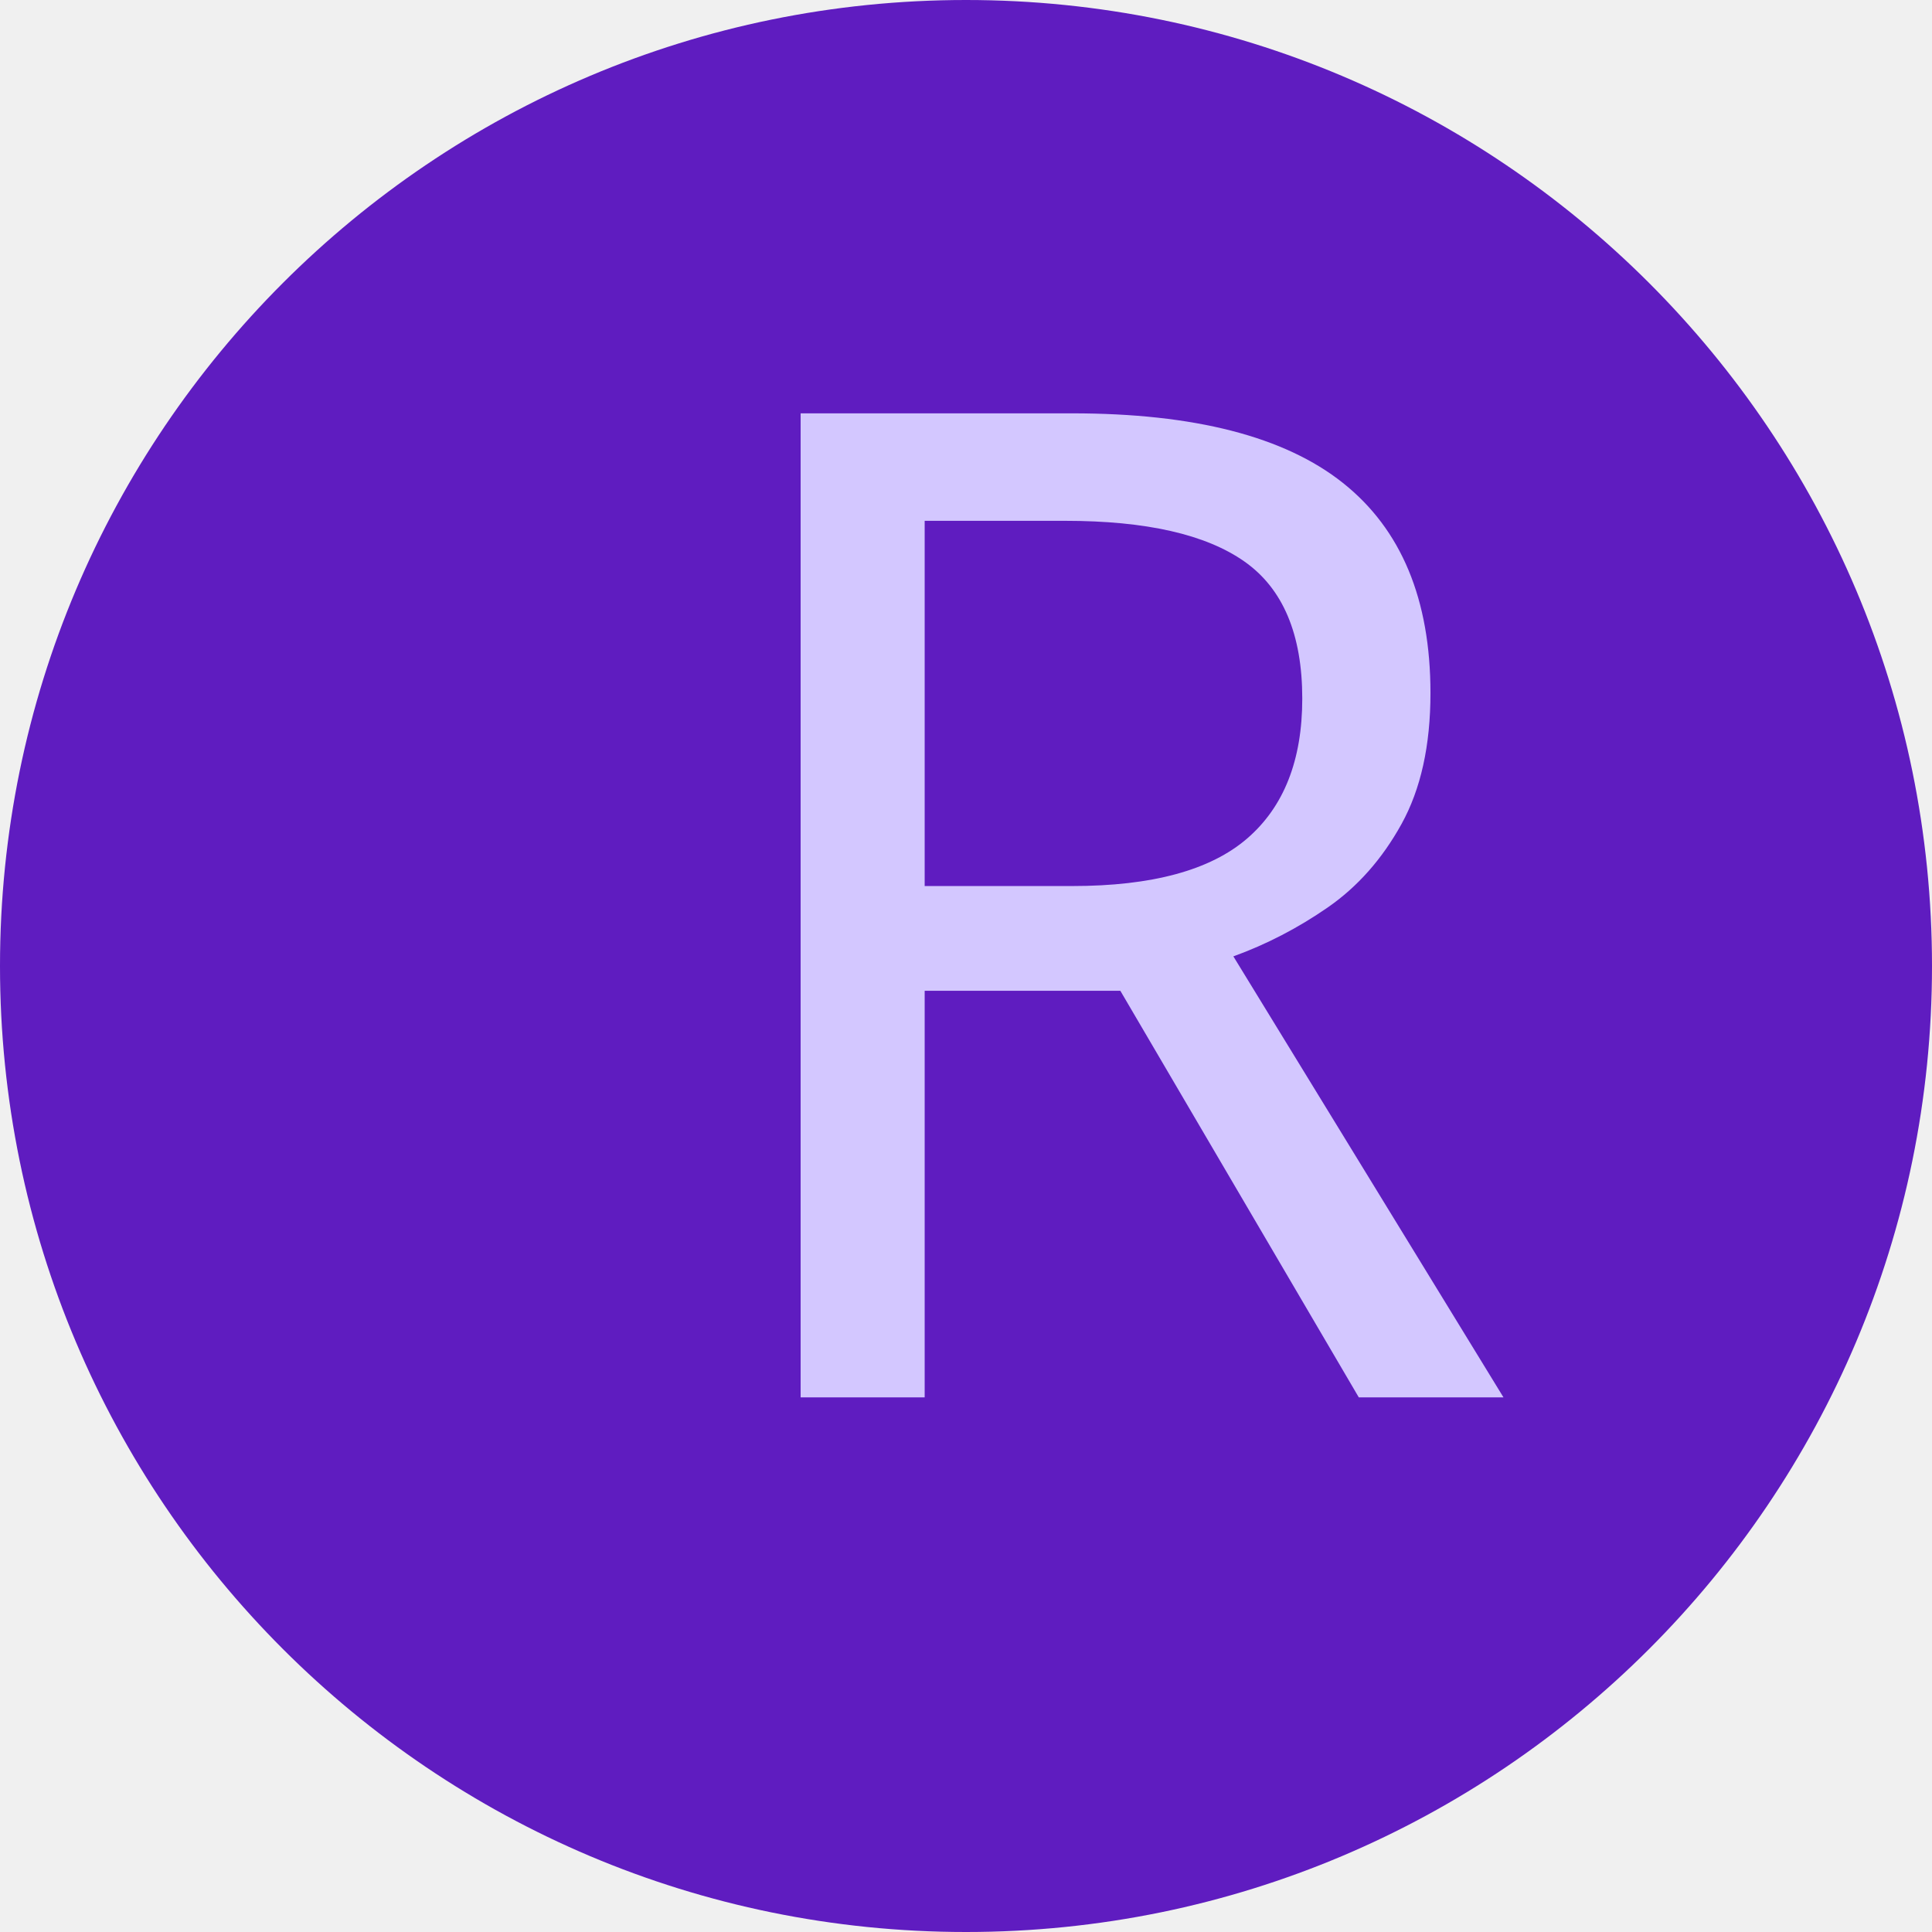
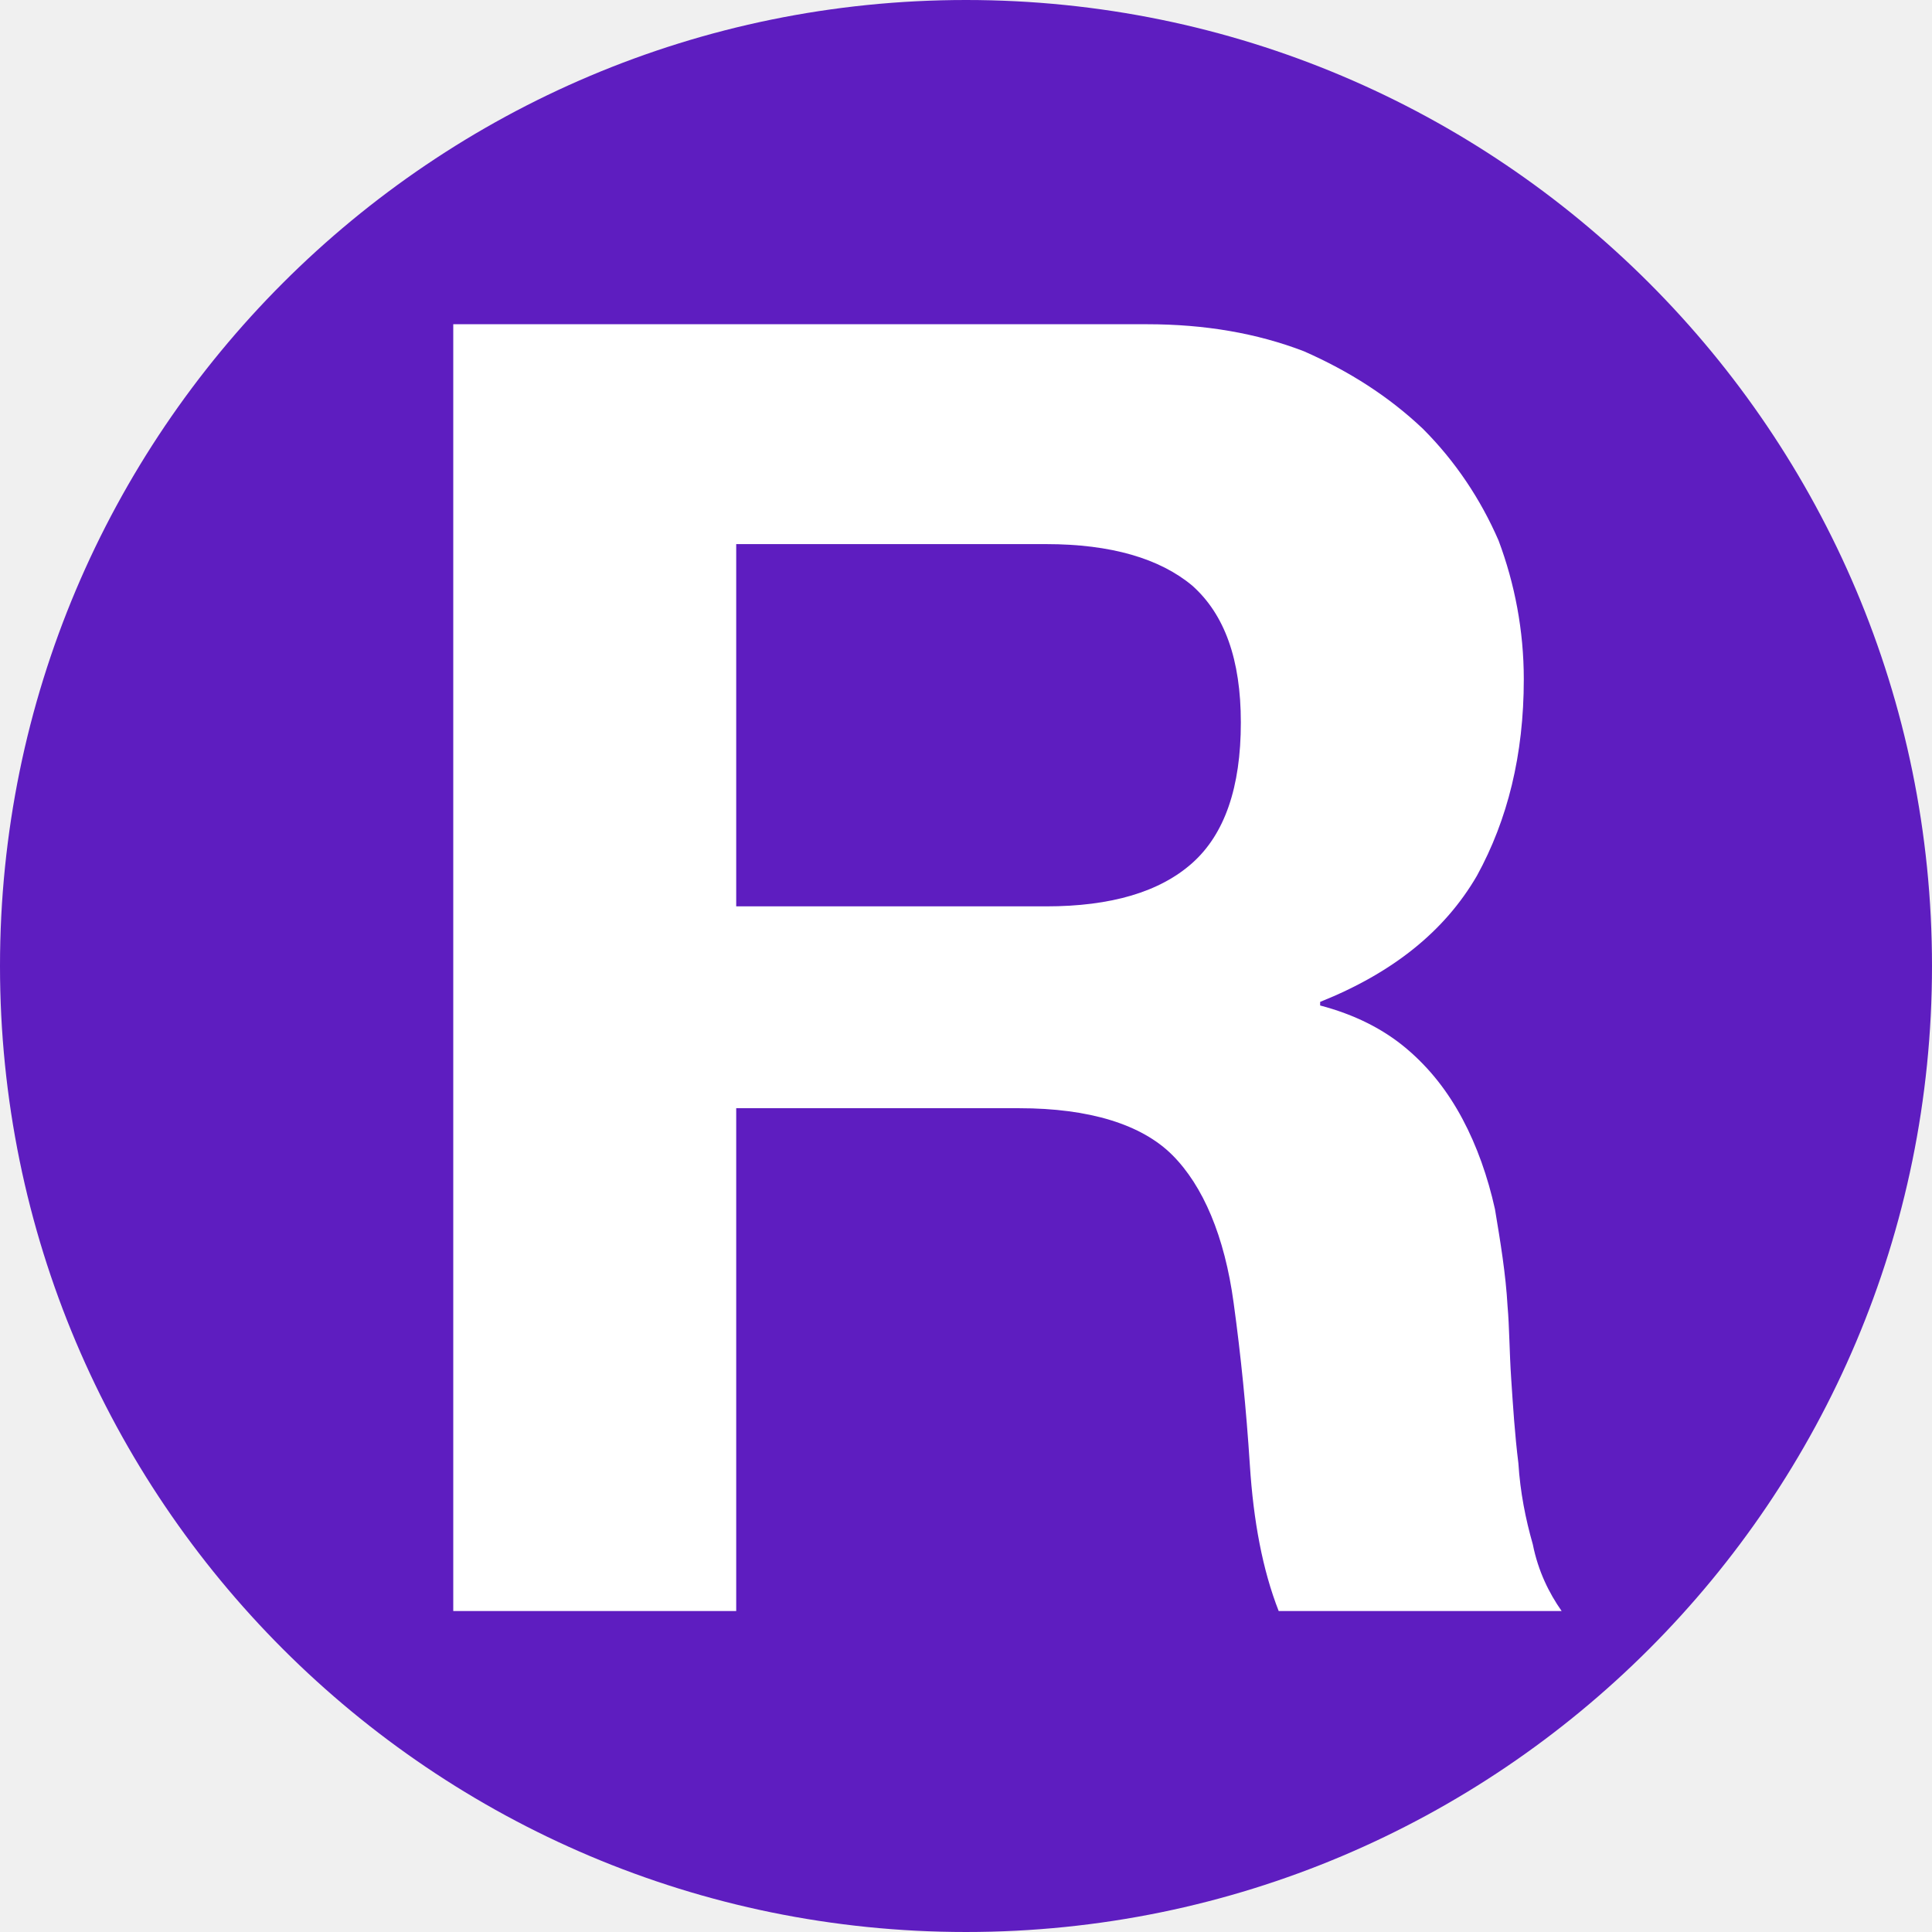
- <svg xmlns="http://www.w3.org/2000/svg" width="100%" height="100%" viewBox="0 0 1024 1024" version="1.1" xml:space="preserve" style="fill-rule:evenodd;clip-rule:evenodd;stroke-linejoin:round;stroke-miterlimit:2;">
-   <g>
-     <circle cx="512" cy="512" r="512" style="fill:rgb(95,28,192);" />
-     <g transform="matrix(1.26818,0,0,1.26818,-99.0994,257.864)">
-       <g transform="matrix(576,0,0,576,584.974,380.682)">
-             </g>
-       <text x="356.878px" y="380.682px" style="font-family:'Teko-Regular', 'Teko';font-size:576px;fill:rgb(211,199,255);">R</text>
+ <svg xmlns="http://www.w3.org/2000/svg" width="100%" height="100%" viewBox="0 0 512 512" version="1.1" xml:space="preserve" style="fill-rule:evenodd;clip-rule:evenodd;stroke-linejoin:round;stroke-miterlimit:2;">
+   <g transform="matrix(1.00236,0,0,1.00236,0.471203,-0.804821)">
+     <circle cx="254.927" cy="256.2" r="255.397" style="fill:#5e1dc0;" />
+   </g>
+   <g transform="matrix(1,0,0,1,14.1808,21.3518)">
+     <g transform="matrix(477.615,0,0,477.615,72.9824,405.591)">
+       <path d="M0.226,-0.391L0.226,-0.592L0.398,-0.592C0.434,-0.592 0.461,-0.584 0.479,-0.569C0.497,-0.553 0.506,-0.528 0.506,-0.493C0.506,-0.457 0.497,-0.431 0.479,-0.415C0.461,-0.399 0.434,-0.391 0.398,-0.391L0.226,-0.391ZM0.069,-0.714L0.069,-0L0.226,-0L0.226,-0.279L0.383,-0.279C0.422,-0.279 0.451,-0.27 0.468,-0.253C0.485,-0.236 0.497,-0.208 0.502,-0.171C0.506,-0.142 0.509,-0.112 0.511,-0.081C0.513,-0.05 0.518,-0.023 0.527,-0L0.684,-0C0.677,-0.01 0.671,-0.022 0.668,-0.037C0.664,-0.051 0.661,-0.066 0.66,-0.082C0.658,-0.098 0.657,-0.114 0.656,-0.129C0.655,-0.144 0.655,-0.158 0.654,-0.169C0.653,-0.187 0.65,-0.205 0.647,-0.223C0.643,-0.241 0.637,-0.258 0.629,-0.273C0.621,-0.288 0.611,-0.301 0.598,-0.312C0.585,-0.323 0.569,-0.331 0.55,-0.336L0.55,-0.338C0.59,-0.354 0.619,-0.377 0.637,-0.408C0.654,-0.439 0.663,-0.475 0.663,-0.517C0.663,-0.544 0.658,-0.57 0.649,-0.594C0.639,-0.617 0.625,-0.638 0.607,-0.656C0.588,-0.674 0.566,-0.688 0.541,-0.699C0.515,-0.709 0.486,-0.714 0.454,-0.714L0.069,-0.714Z" style="fill:#fff;fill-rule:nonzero;" />
    </g>
  </g>
</svg>
